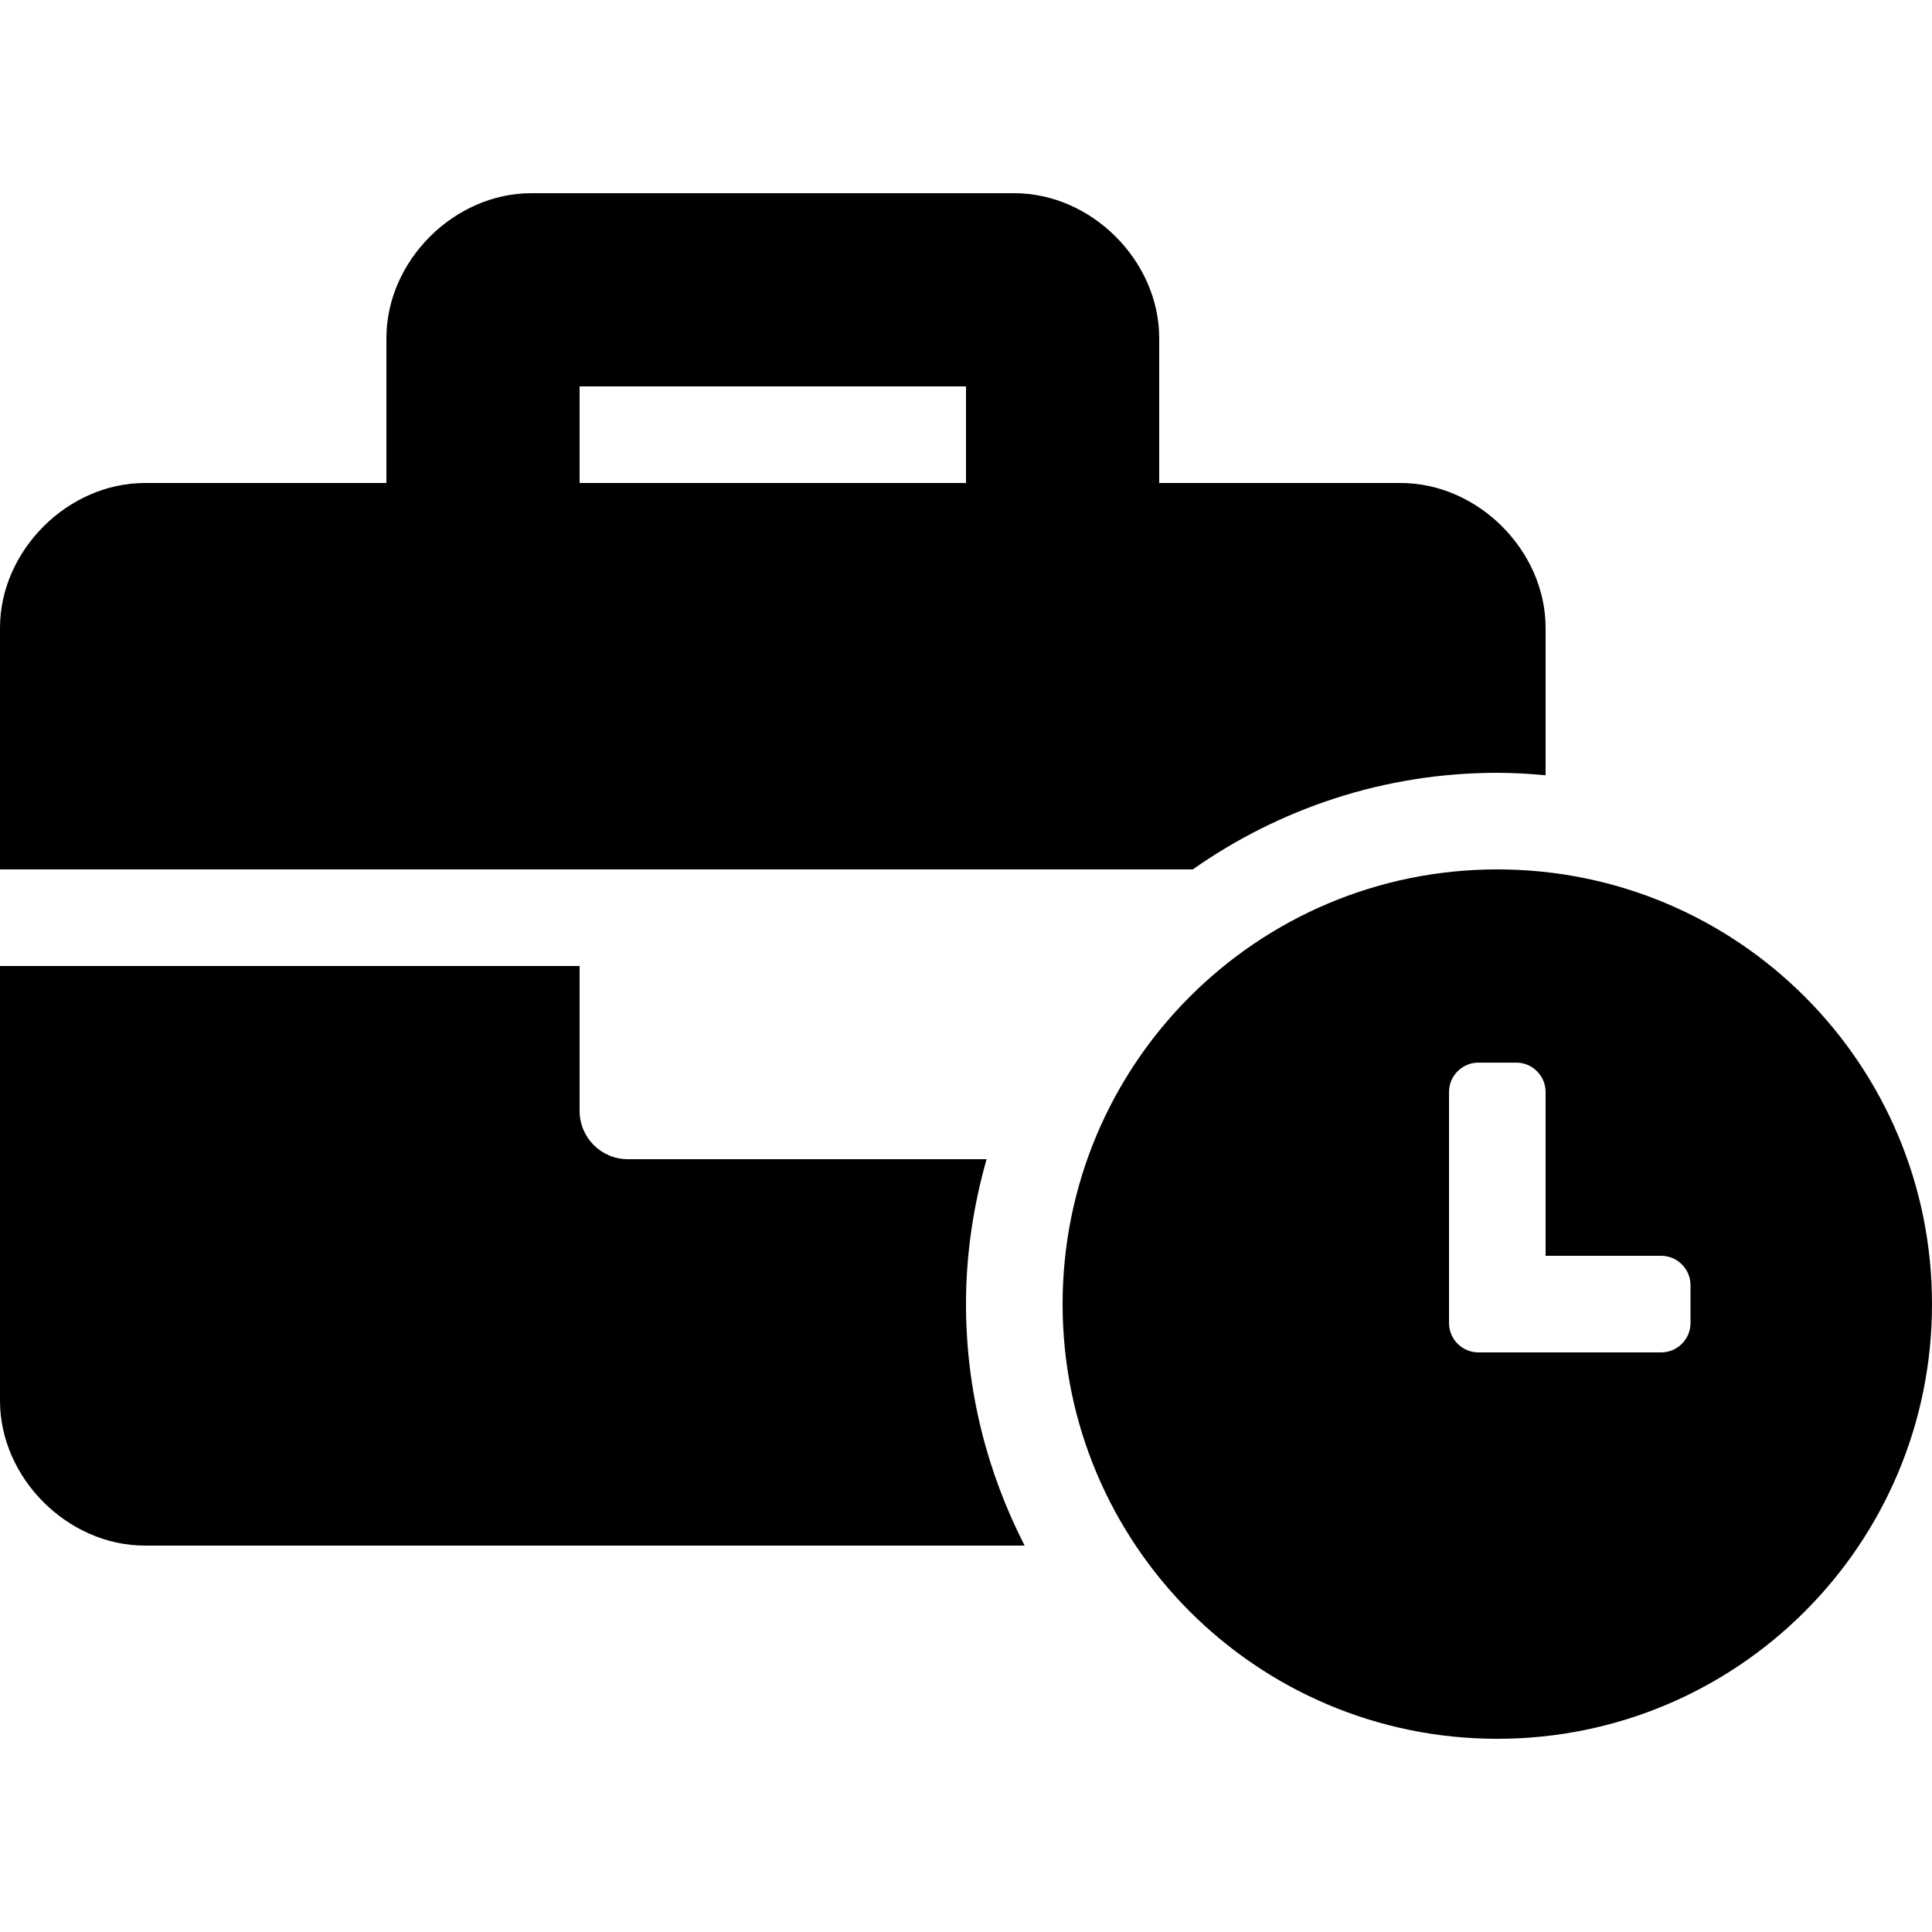
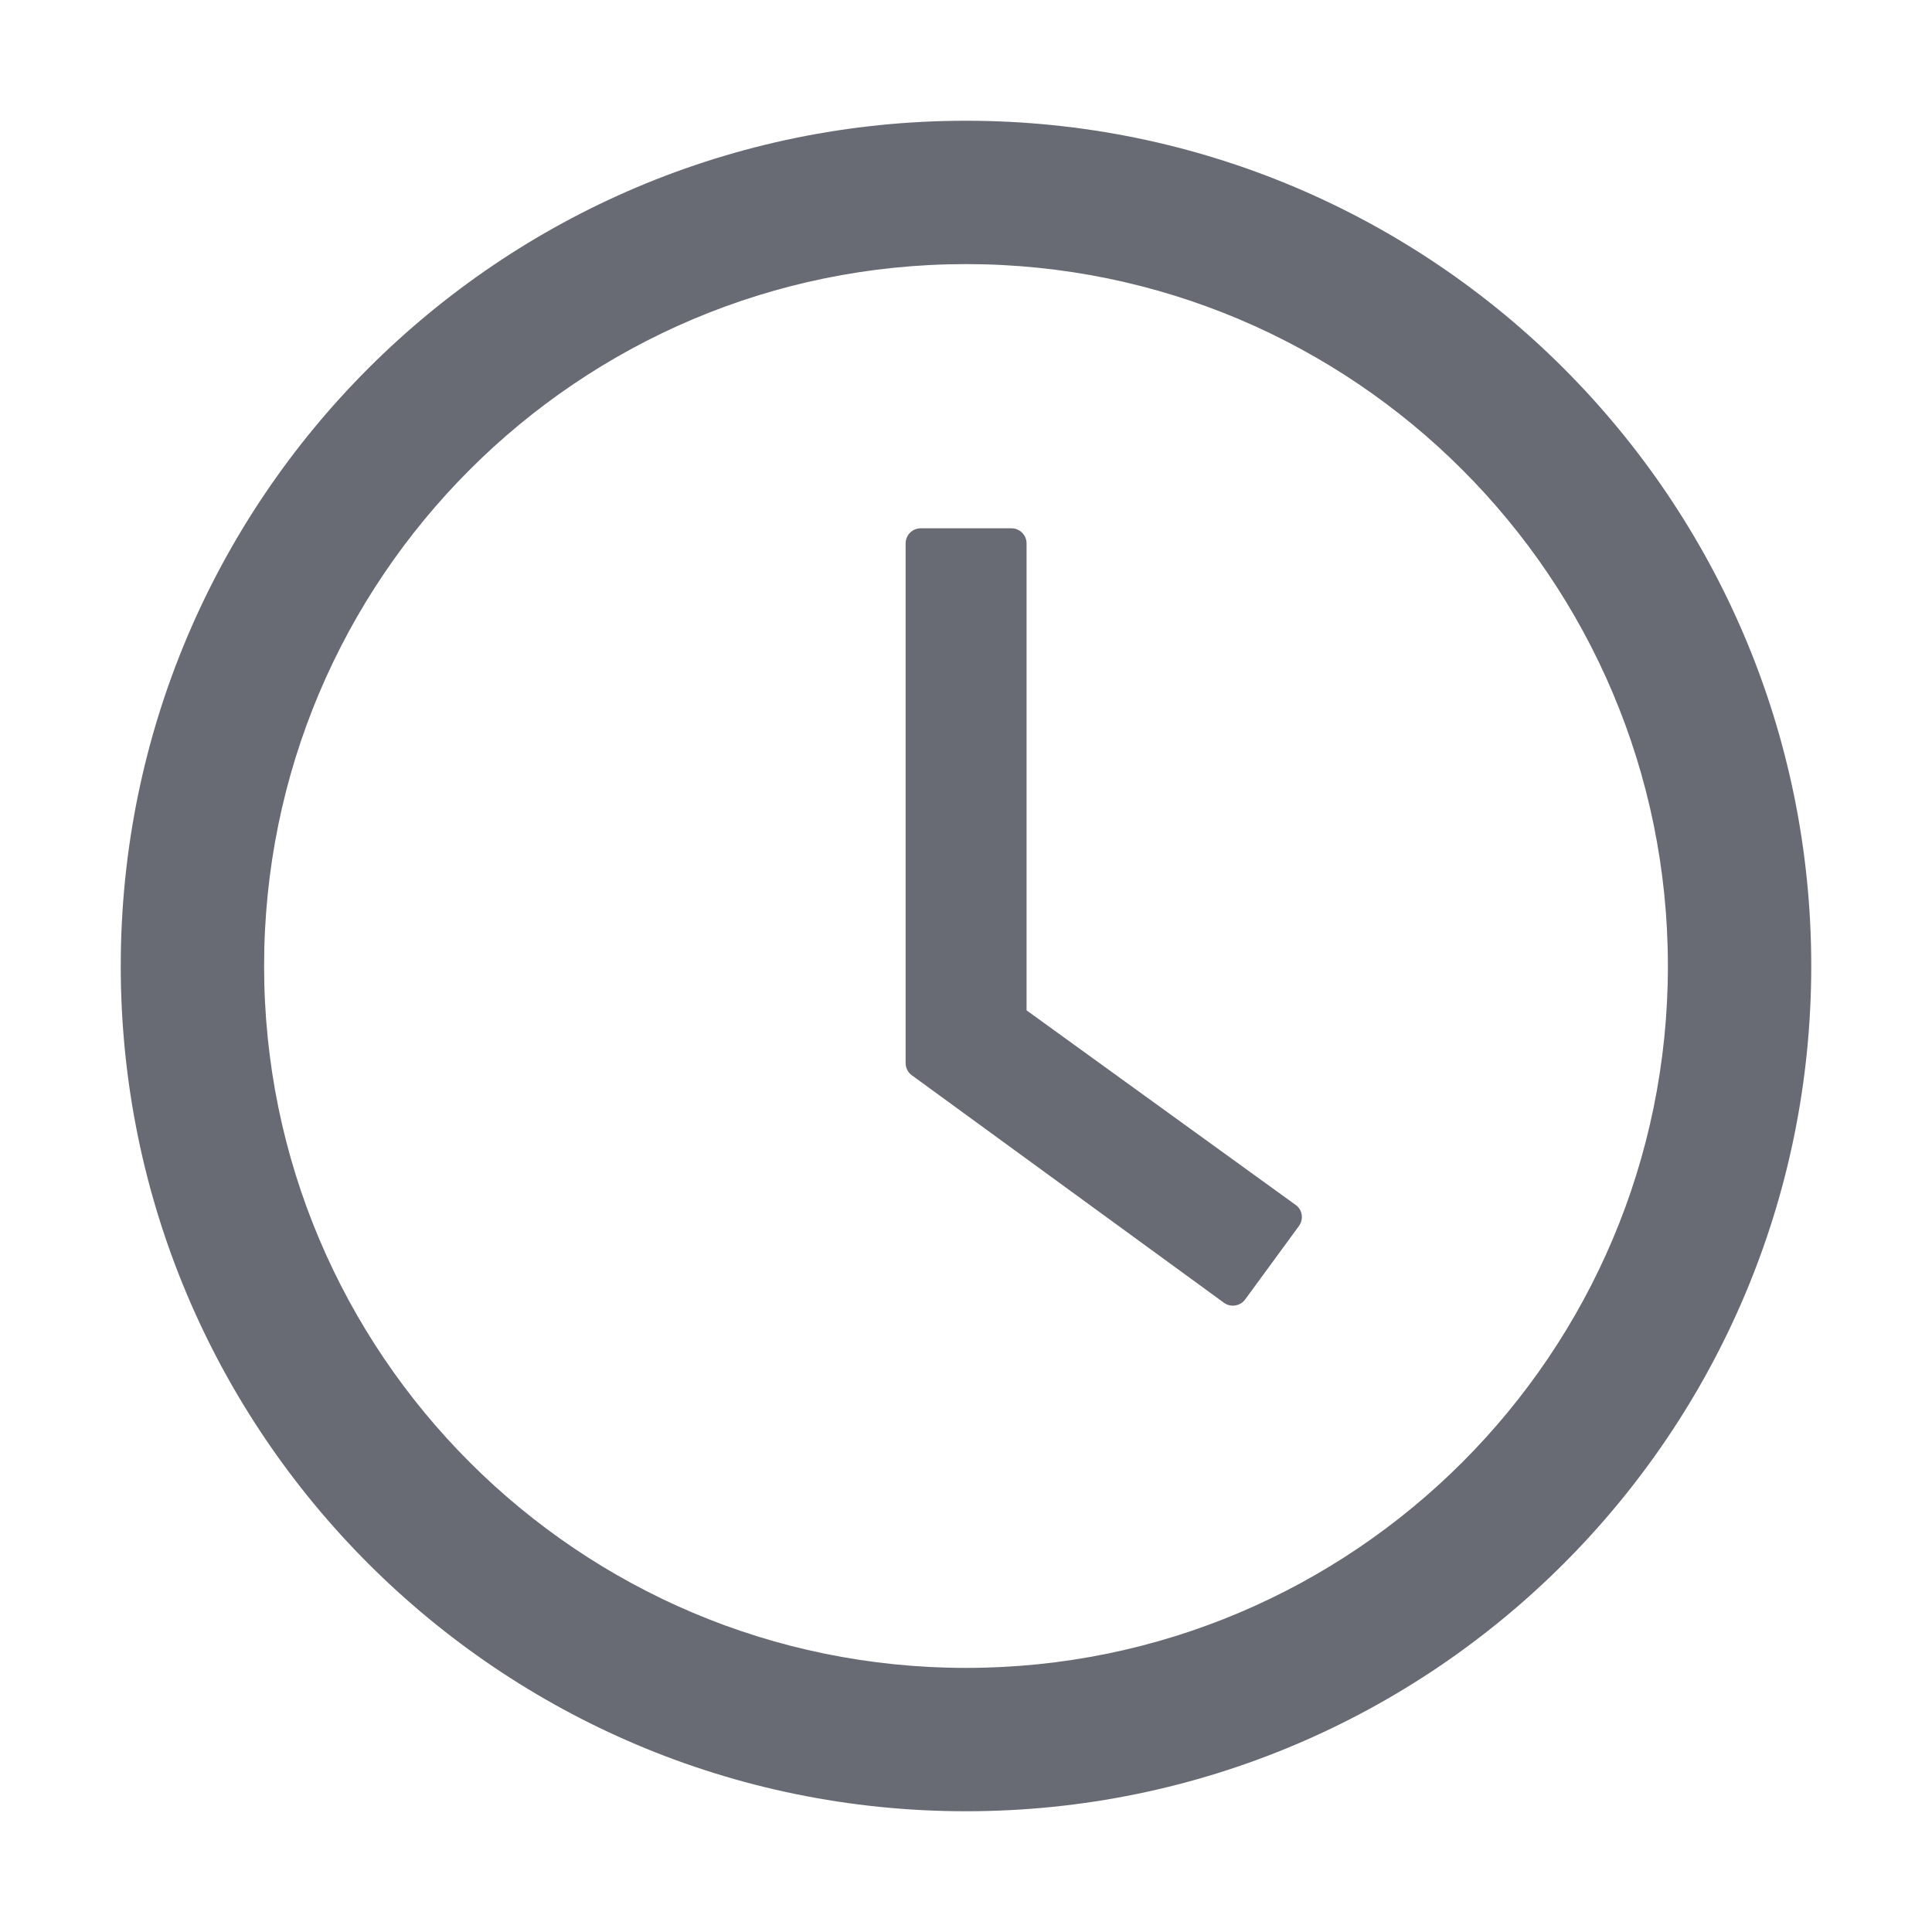
- <svg xmlns="http://www.w3.org/2000/svg" fill="#000000" width="800px" height="800px" viewBox="0 -64 640 640">
-   <path d="M496 224c-79.59 0-144 64.41-144 144s64.41 144 144 144 144-64.41 144-144-64.41-144-144-144zm64 150.29c0 5.34-4.37 9.71-9.71 9.71h-60.57c-5.34 0-9.71-4.37-9.71-9.71v-76.57c0-5.34 4.37-9.71 9.71-9.71h12.57c5.34 0 9.71 4.37 9.71 9.71V352h38.29c5.34 0 9.71 4.37 9.71 9.71v12.58zM496 192c5.4 0 10.72.33 16 .81V144c0-25.6-22.4-48-48-48h-80V48c0-25.6-22.4-48-48-48H176c-25.6 0-48 22.4-48 48v48H48c-25.6 0-48 22.4-48 48v80h395.12c28.6-20.09 63.35-32 100.88-32zM320 96H192V64h128v32zm6.82 224H208c-8.84 0-16-7.16-16-16v-48H0v144c0 25.6 22.4 48 48 48h291.43C327.1 423.96 320 396.82 320 368c0-16.66 2.48-32.72 6.82-48z" />
+ <svg xmlns="http://www.w3.org/2000/svg" width="20" height="20" viewBox="0 0 20 20" fill="none">
+   <path d="M10 1.25C5.168 1.25 1.25 5.168 1.25 10C1.25 14.832 5.168 18.75 10 18.75C14.832 18.75 18.75 14.832 18.75 10C18.75 5.168 14.832 1.25 10 1.25ZM10 17.266C5.988 17.266 2.734 14.012 2.734 10C2.734 5.988 5.988 2.734 10 2.734C14.012 2.734 17.266 5.988 17.266 10C17.266 14.012 14.012 17.266 10 17.266Z" fill="#686B74" />
+   <path d="M13.412 12.473L10.627 10.459V5.625C10.627 5.539 10.557 5.469 10.471 5.469H9.531C9.445 5.469 9.375 5.539 9.375 5.625V11.004C9.375 11.055 9.398 11.101 9.439 11.131L12.67 13.486C12.74 13.537 12.838 13.521 12.889 13.453L13.447 12.691C13.498 12.619 13.482 12.521 13.412 12.473Z" fill="#686B74" />
</svg>
